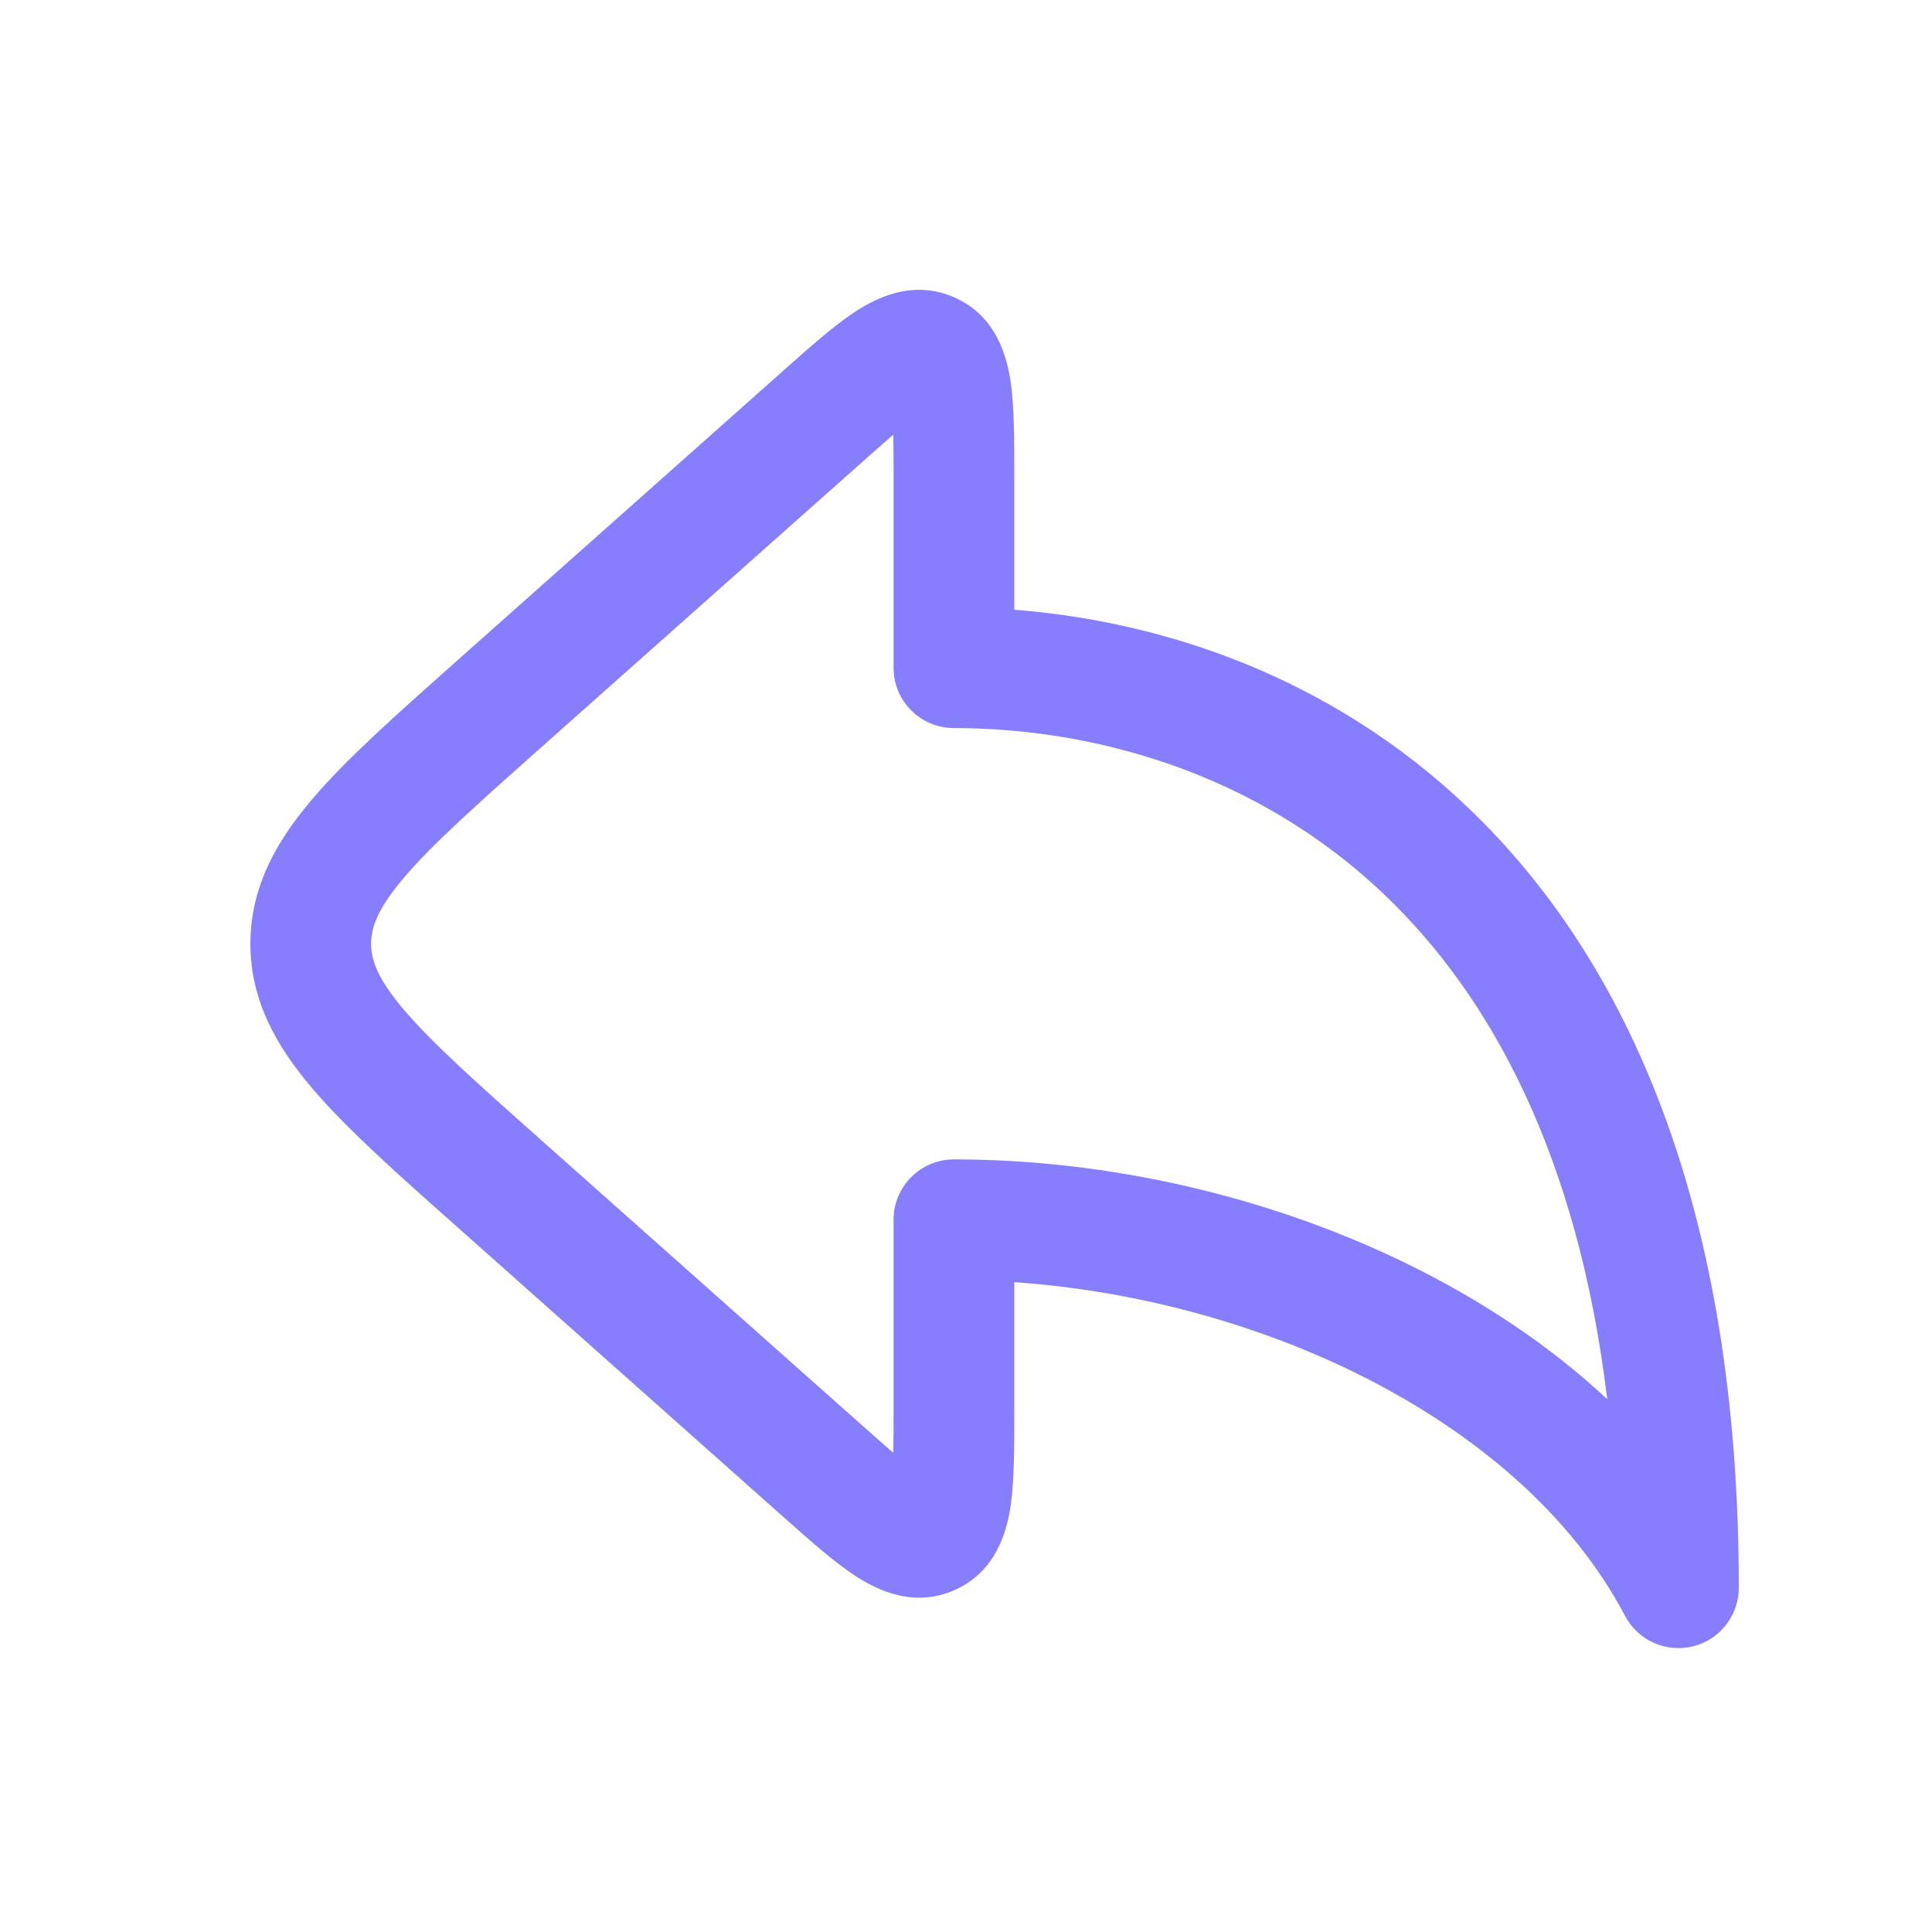
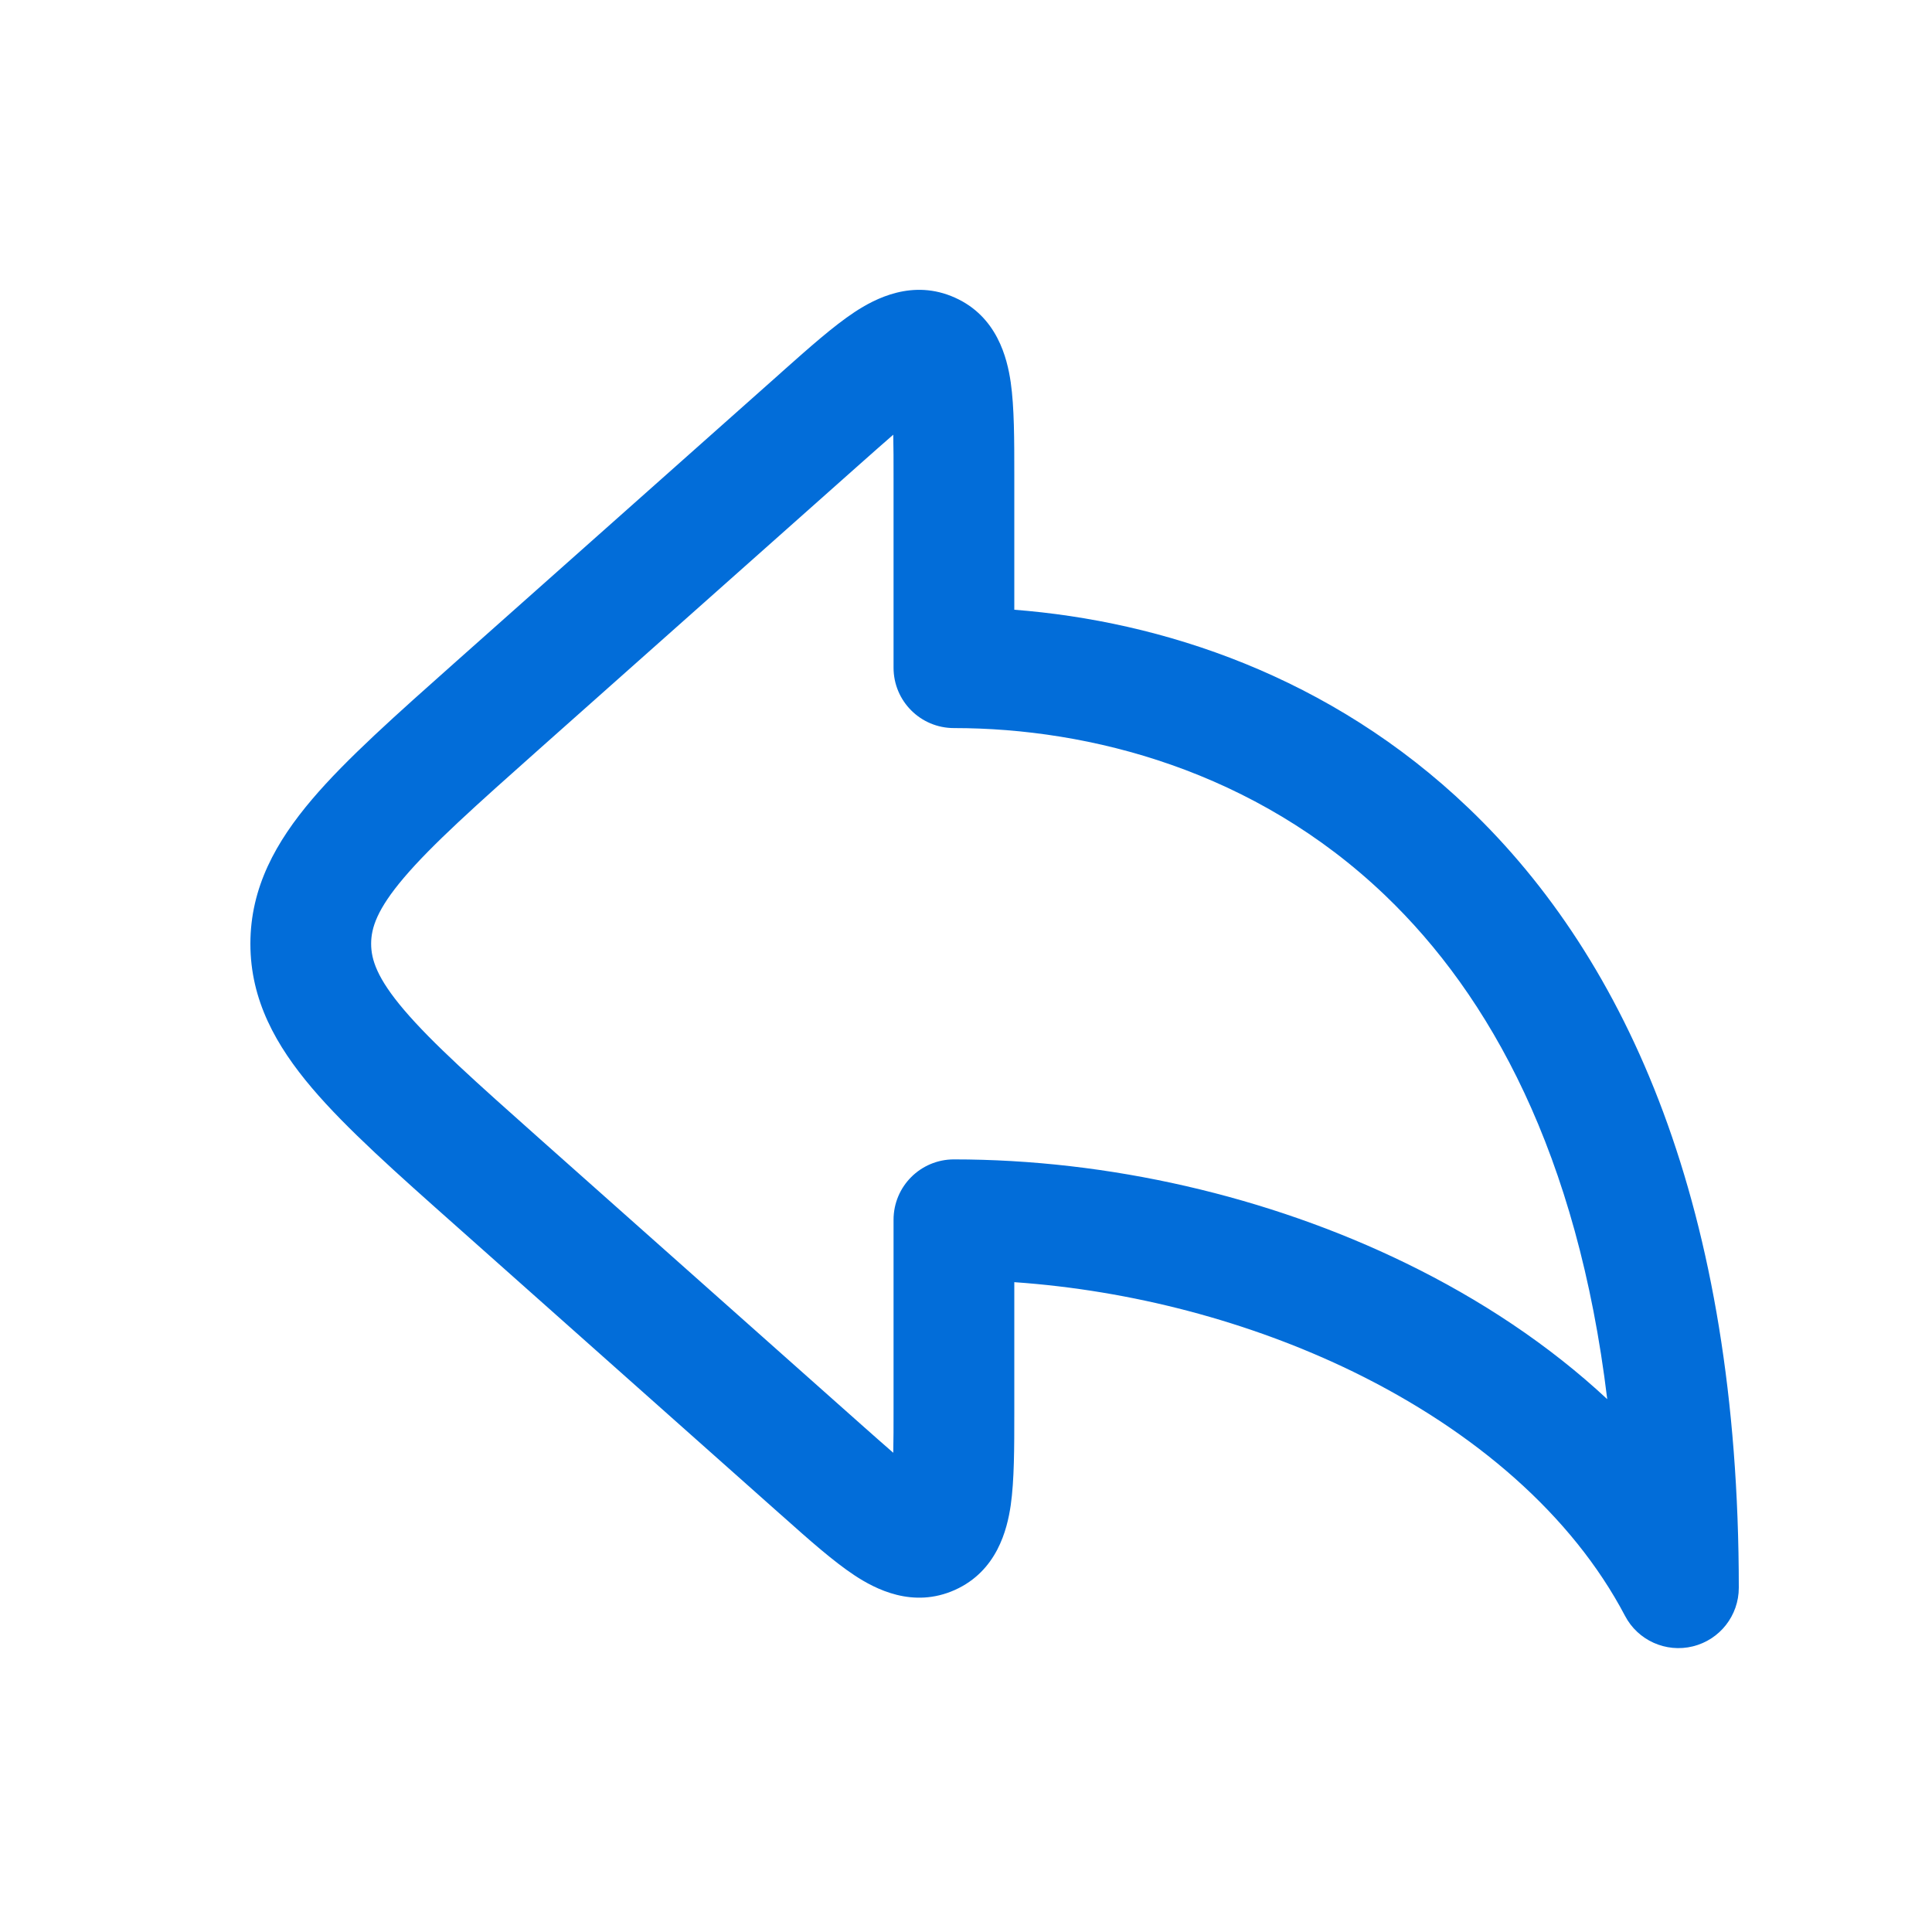
<svg xmlns="http://www.w3.org/2000/svg" width="20" height="20" viewBox="0 0 20 20" fill="none">
-   <path fill-rule="evenodd" clip-rule="evenodd" d="M8.105 3.84C8.094 3.85 8.084 3.859 8.073 3.869L4.728 6.842C4.104 7.397 3.586 7.856 3.231 8.274C2.858 8.713 2.592 9.185 2.592 9.77C2.592 10.354 2.858 10.826 3.231 11.265C3.586 11.683 4.104 12.143 4.728 12.697L8.073 15.671C8.084 15.68 8.094 15.69 8.105 15.699C8.375 15.94 8.628 16.164 8.846 16.308C9.06 16.449 9.449 16.654 9.885 16.459C10.321 16.263 10.426 15.835 10.463 15.582C10.5 15.323 10.5 14.985 10.5 14.624C10.5 14.609 10.5 14.595 10.5 14.581V13.273C11.71 13.357 12.935 13.678 14.008 14.2C15.268 14.815 16.275 15.686 16.822 16.727C16.955 16.981 17.245 17.112 17.525 17.043C17.804 16.974 18 16.724 18 16.436C18 12.502 16.849 9.94 15.203 8.366C13.768 6.993 12.02 6.43 10.5 6.312V4.959C10.5 4.944 10.5 4.93 10.5 4.916C10.5 4.554 10.5 4.216 10.463 3.958C10.426 3.704 10.321 3.276 9.885 3.081C9.449 2.885 9.06 3.09 8.846 3.231C8.628 3.375 8.375 3.6 8.105 3.84ZM9.247 4.5C9.153 4.581 9.041 4.681 8.903 4.803L5.593 7.745C4.925 8.339 4.475 8.741 4.183 9.084C3.903 9.413 3.842 9.606 3.842 9.77C3.842 9.933 3.903 10.126 4.183 10.455C4.475 10.798 4.925 11.2 5.593 11.794L8.903 14.736C9.041 14.858 9.153 14.958 9.247 15.039C9.25 14.915 9.25 14.764 9.25 14.581V12.627C9.25 12.281 9.53 12.002 9.875 12.002C11.469 12.002 13.125 12.38 14.555 13.077C15.321 13.45 16.034 13.921 16.638 14.484C16.331 11.944 15.423 10.306 14.339 9.269C12.989 7.977 11.283 7.537 9.875 7.537C9.53 7.537 9.25 7.258 9.25 6.912V4.959C9.25 4.775 9.25 4.624 9.247 4.5Z" fill="#877EFF" />
+   <path fill-rule="evenodd" clip-rule="evenodd" d="M8.105 3.84C8.094 3.85 8.084 3.859 8.073 3.869L4.728 6.842C4.104 7.397 3.586 7.856 3.231 8.274C2.858 8.713 2.592 9.185 2.592 9.77C2.592 10.354 2.858 10.826 3.231 11.265C3.586 11.683 4.104 12.143 4.728 12.697L8.073 15.671C8.084 15.68 8.094 15.69 8.105 15.699C8.375 15.94 8.628 16.164 8.846 16.308C9.06 16.449 9.449 16.654 9.885 16.459C10.321 16.263 10.426 15.835 10.463 15.582C10.5 15.323 10.5 14.985 10.5 14.624C10.5 14.609 10.5 14.595 10.5 14.581V13.273C11.71 13.357 12.935 13.678 14.008 14.2C15.268 14.815 16.275 15.686 16.822 16.727C16.955 16.981 17.245 17.112 17.525 17.043C17.804 16.974 18 16.724 18 16.436C18 12.502 16.849 9.94 15.203 8.366C13.768 6.993 12.02 6.43 10.5 6.312V4.959C10.5 4.944 10.5 4.93 10.5 4.916C10.5 4.554 10.5 4.216 10.463 3.958C10.426 3.704 10.321 3.276 9.885 3.081C9.449 2.885 9.06 3.09 8.846 3.231C8.628 3.375 8.375 3.6 8.105 3.84ZM9.247 4.5C9.153 4.581 9.041 4.681 8.903 4.803L5.593 7.745C4.925 8.339 4.475 8.741 4.183 9.084C3.903 9.413 3.842 9.606 3.842 9.77C3.842 9.933 3.903 10.126 4.183 10.455C4.475 10.798 4.925 11.2 5.593 11.794L8.903 14.736C9.041 14.858 9.153 14.958 9.247 15.039C9.25 14.915 9.25 14.764 9.25 14.581V12.627C9.25 12.281 9.53 12.002 9.875 12.002C11.469 12.002 13.125 12.38 14.555 13.077C15.321 13.45 16.034 13.921 16.638 14.484C16.331 11.944 15.423 10.306 14.339 9.269C12.989 7.977 11.283 7.537 9.875 7.537C9.53 7.537 9.25 7.258 9.25 6.912V4.959C9.25 4.775 9.25 4.624 9.247 4.5Z" fill="#026dd9" />
</svg>
